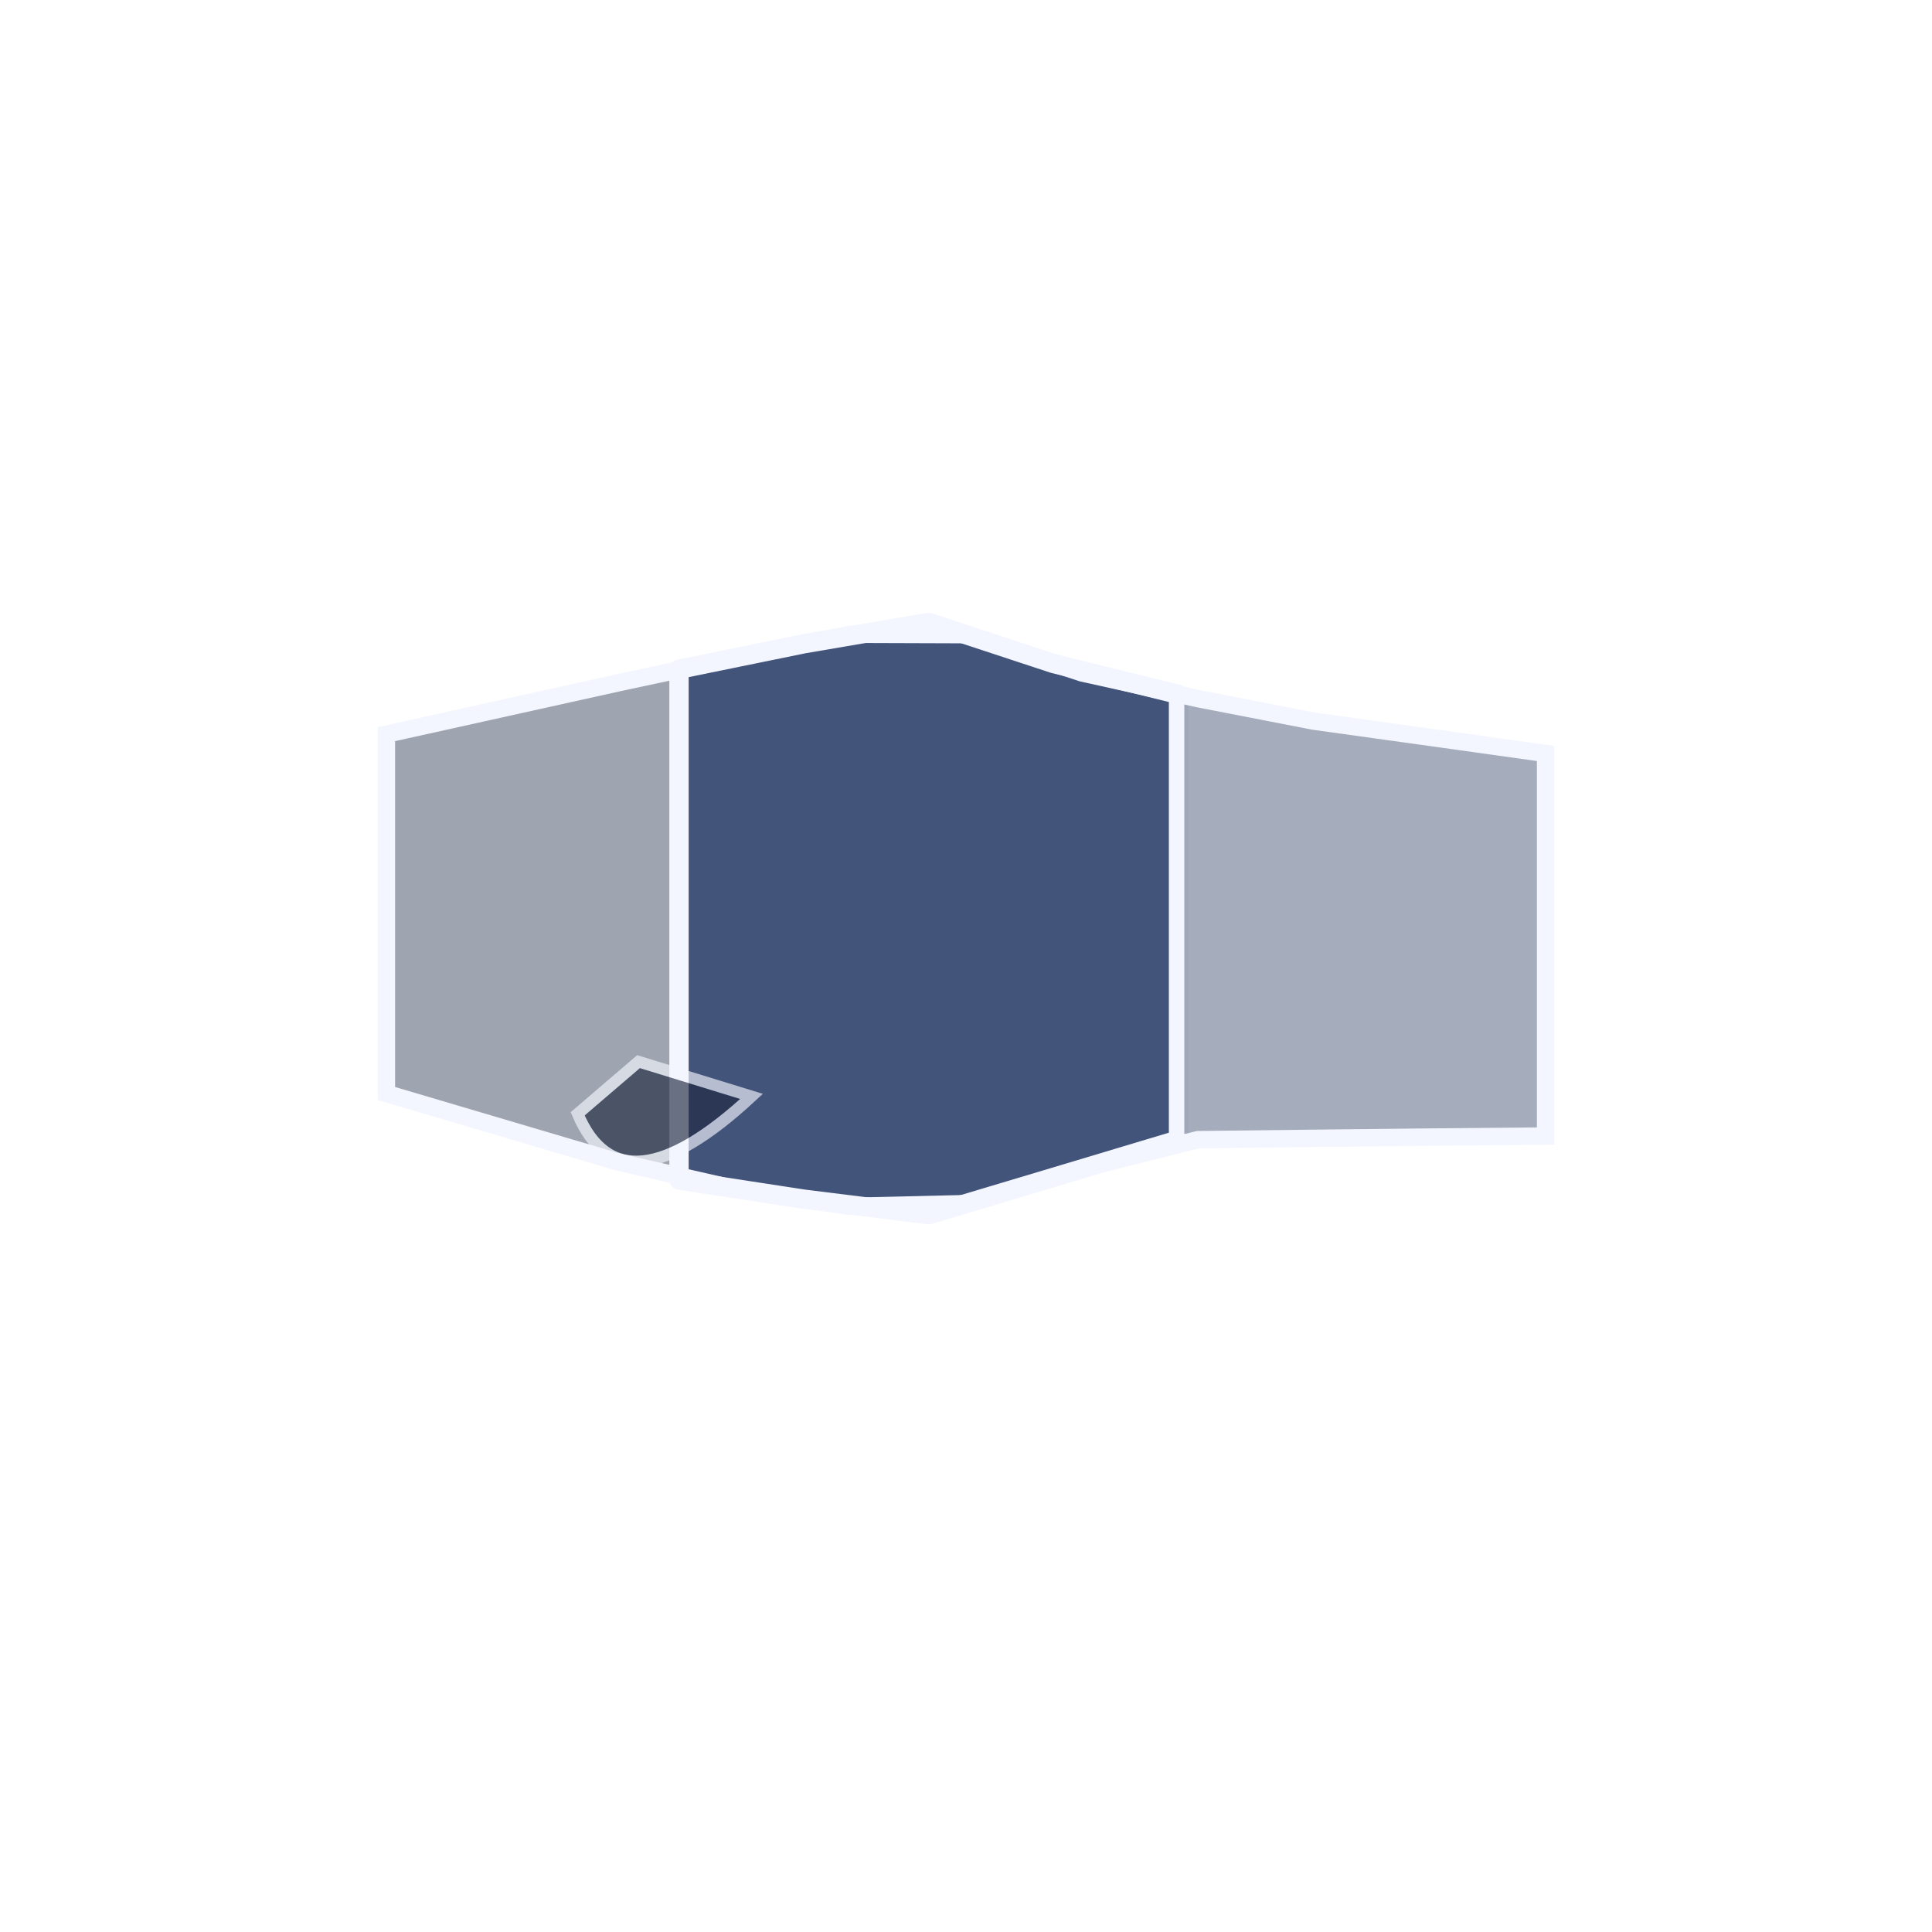
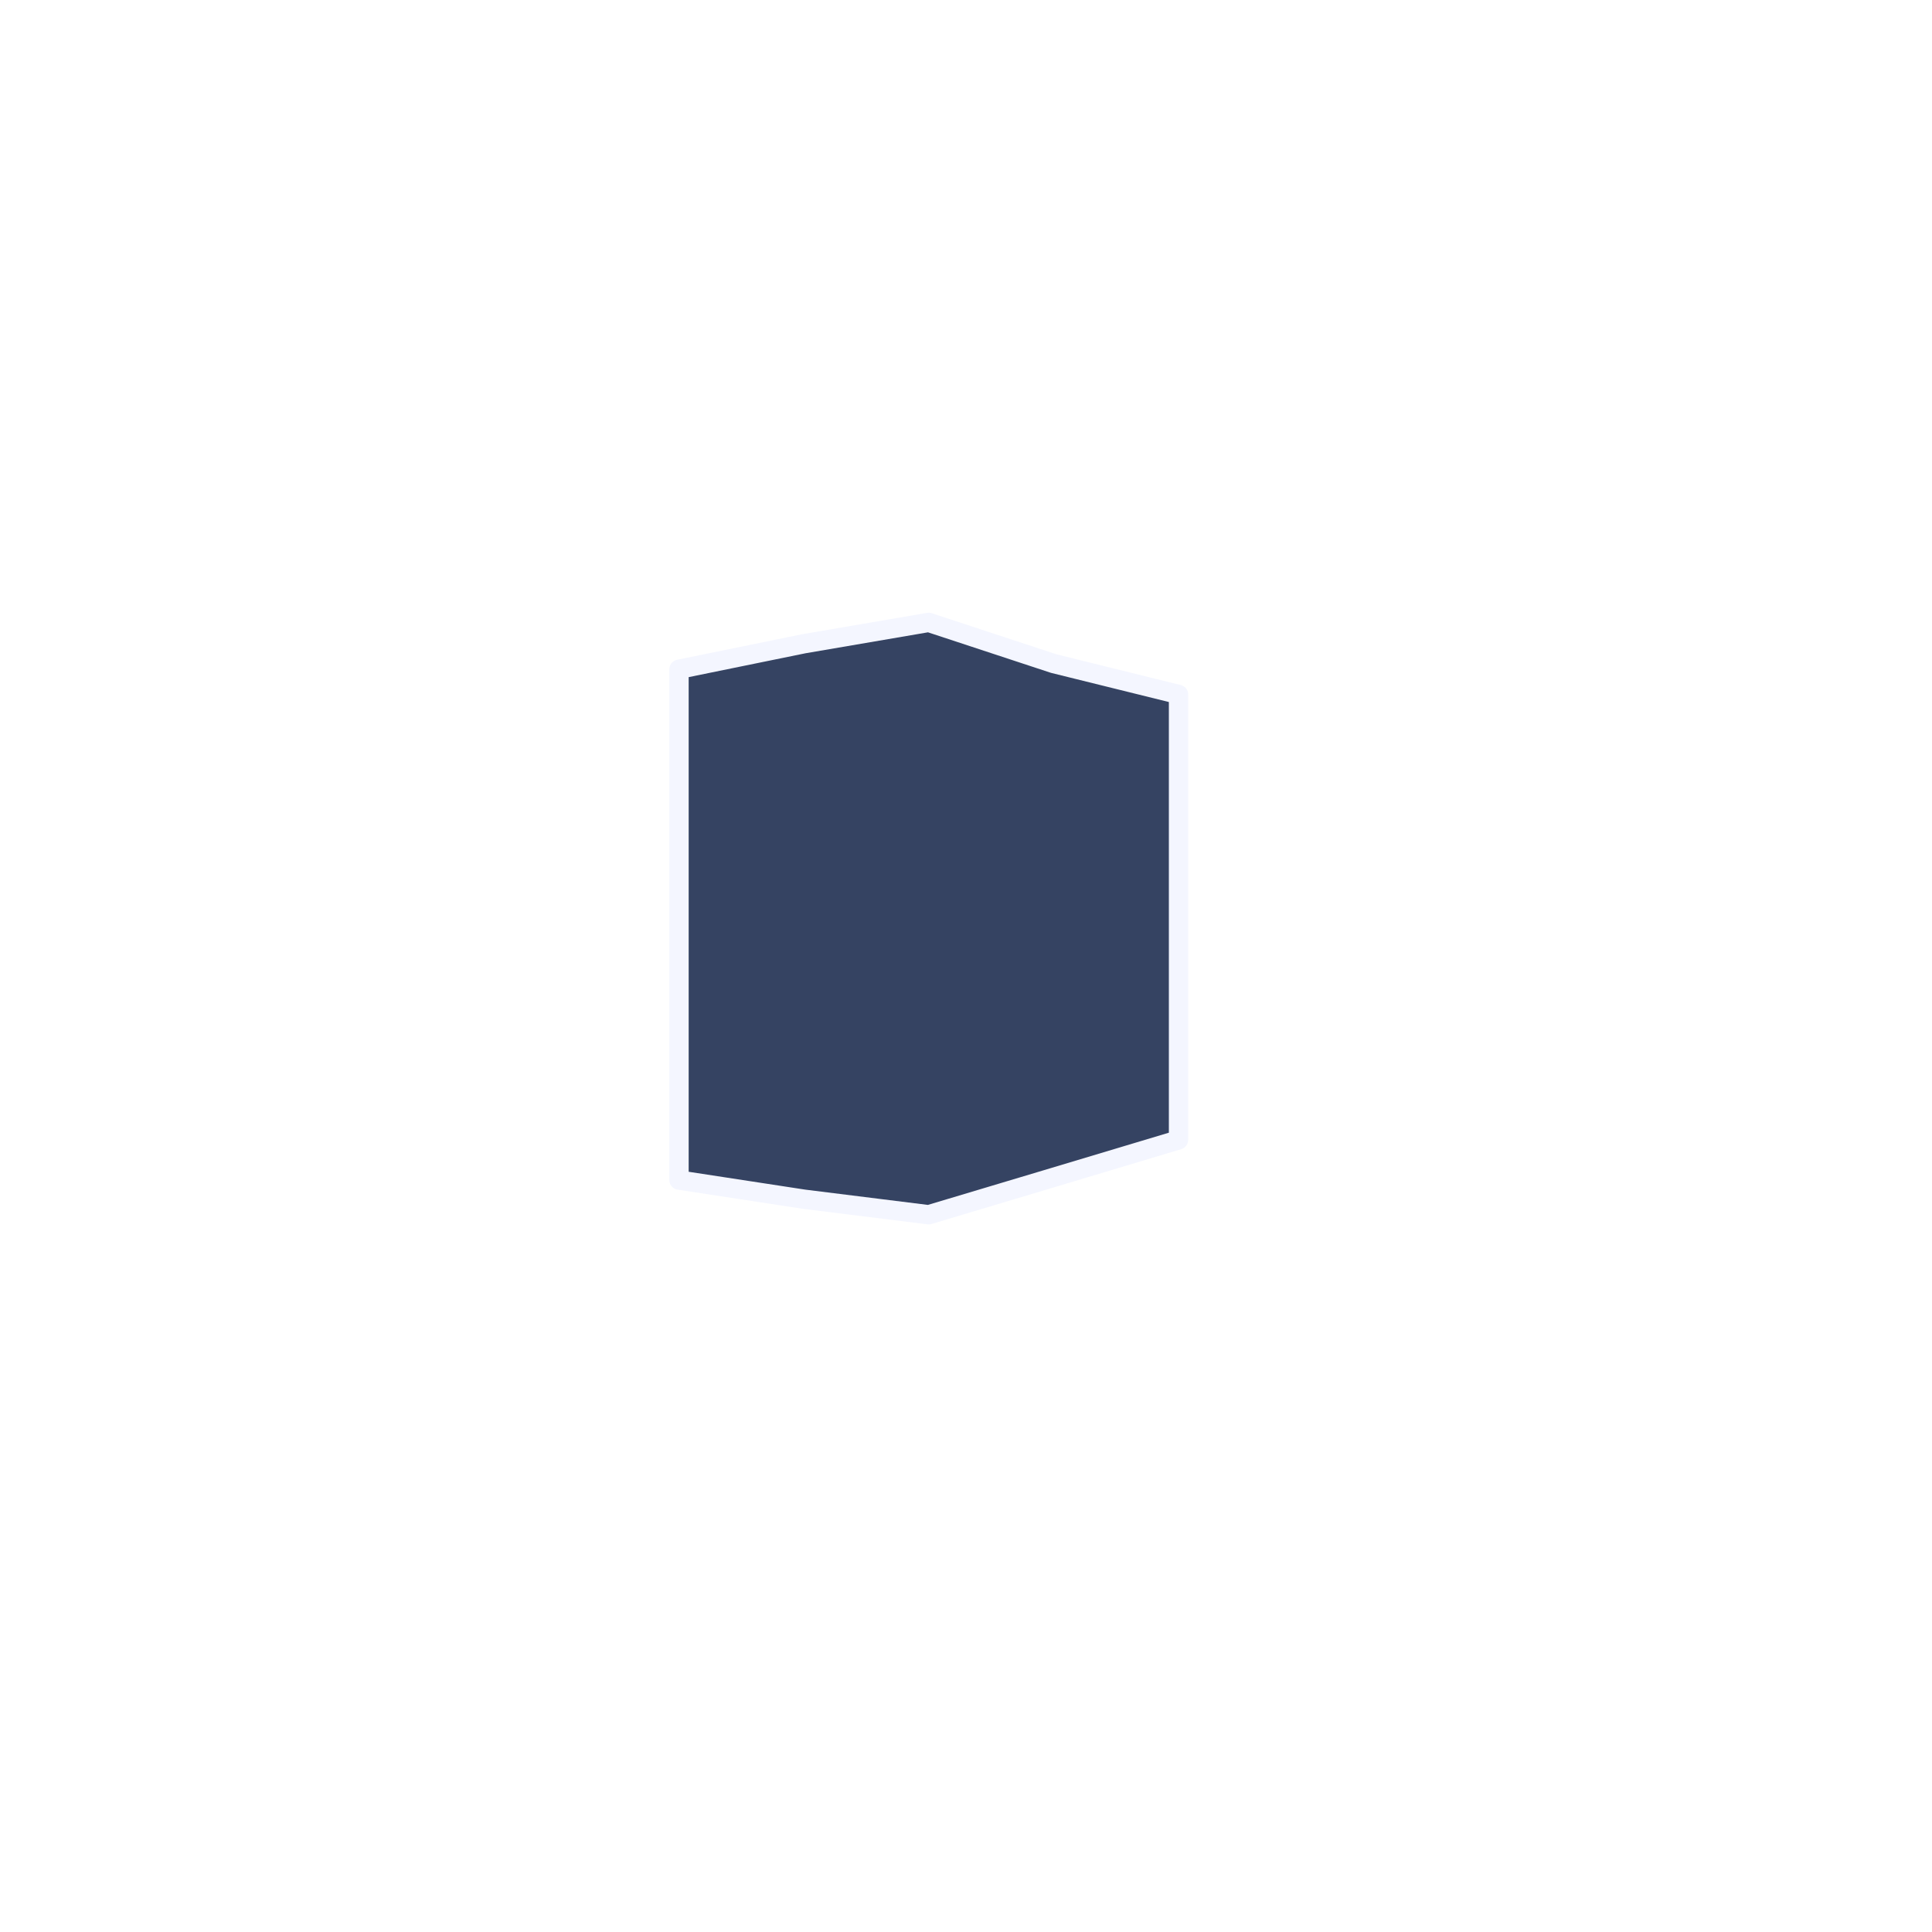
<svg viewBox="0 0 200 200">
-   <path d="M 40 76 L 47.57 74.32 L 55.14 72.64 L 62.72 70.96 L 70.29 69.28 L 70.29 122.16 L 62.72 119.92 L 55.14 117.68 L 47.57 115.44 L 40 113.2 Z" fill="#2b374f" stroke="#f4f6ff" stroke-width="1.2" opacity="0.45" stroke-linejoin="round" />
-   <path d="M 70.29 69.28 L 83.22 66.64 L 96.14 64.43 L 109.07 68.69 L 122 71.89 L 122 118 L 109.07 121.88 L 96.14 125.75 L 83.22 124.14 L 70.29 122.16 Z" fill="#42547a" stroke="#f4f6ff" stroke-width="2" opacity="1" stroke-linejoin="round" />
-   <path d="M 122 71.89 L 131.5 73.92 L 141 75.35 L 150.5 76.67 L 160 78 L 160 117.6 L 150.5 117.68 L 141 117.78 L 131.5 117.89 L 122 118 Z" fill="#384768" stroke="#f4f6ff" stroke-width="1.2" opacity="0.45" stroke-linejoin="round" />
-   <path d="M 59.8 115.3 Q 64.3 126 77.8 113.5 L 66.1 109.9 Z" fill="#1f283f" stroke="#f4f6ff" stroke-width="1.2" opacity="0.65" />
-   <path d="M 40 76 L 52 73.34 L 64 70.68 L 76 68.11 L 88 65.66 L 100 65.7 L 112 69.66 L 124 72.32 L 136 74.65 L 148 76.32 L 160 78 L 160 117.6 L 148 117.71 L 136 117.84 L 124 117.98 L 112 121 L 100 124.6 L 88 124.88 L 76 123.04 L 64 120.3 L 52 116.75 L 40 113.2 Z" fill="none" stroke="#f4f6ff" stroke-width="1.8" />
+   <path d="M 70.29 69.28 L 83.22 66.64 L 96.14 64.43 L 109.07 68.69 L 122 71.89 L 122 118 L 109.07 121.88 L 96.14 125.75 L 83.22 124.14 L 70.29 122.16 Z" fill="#354362" stroke="#f4f6ff" stroke-width="2" stroke-linejoin="round" />
</svg>
